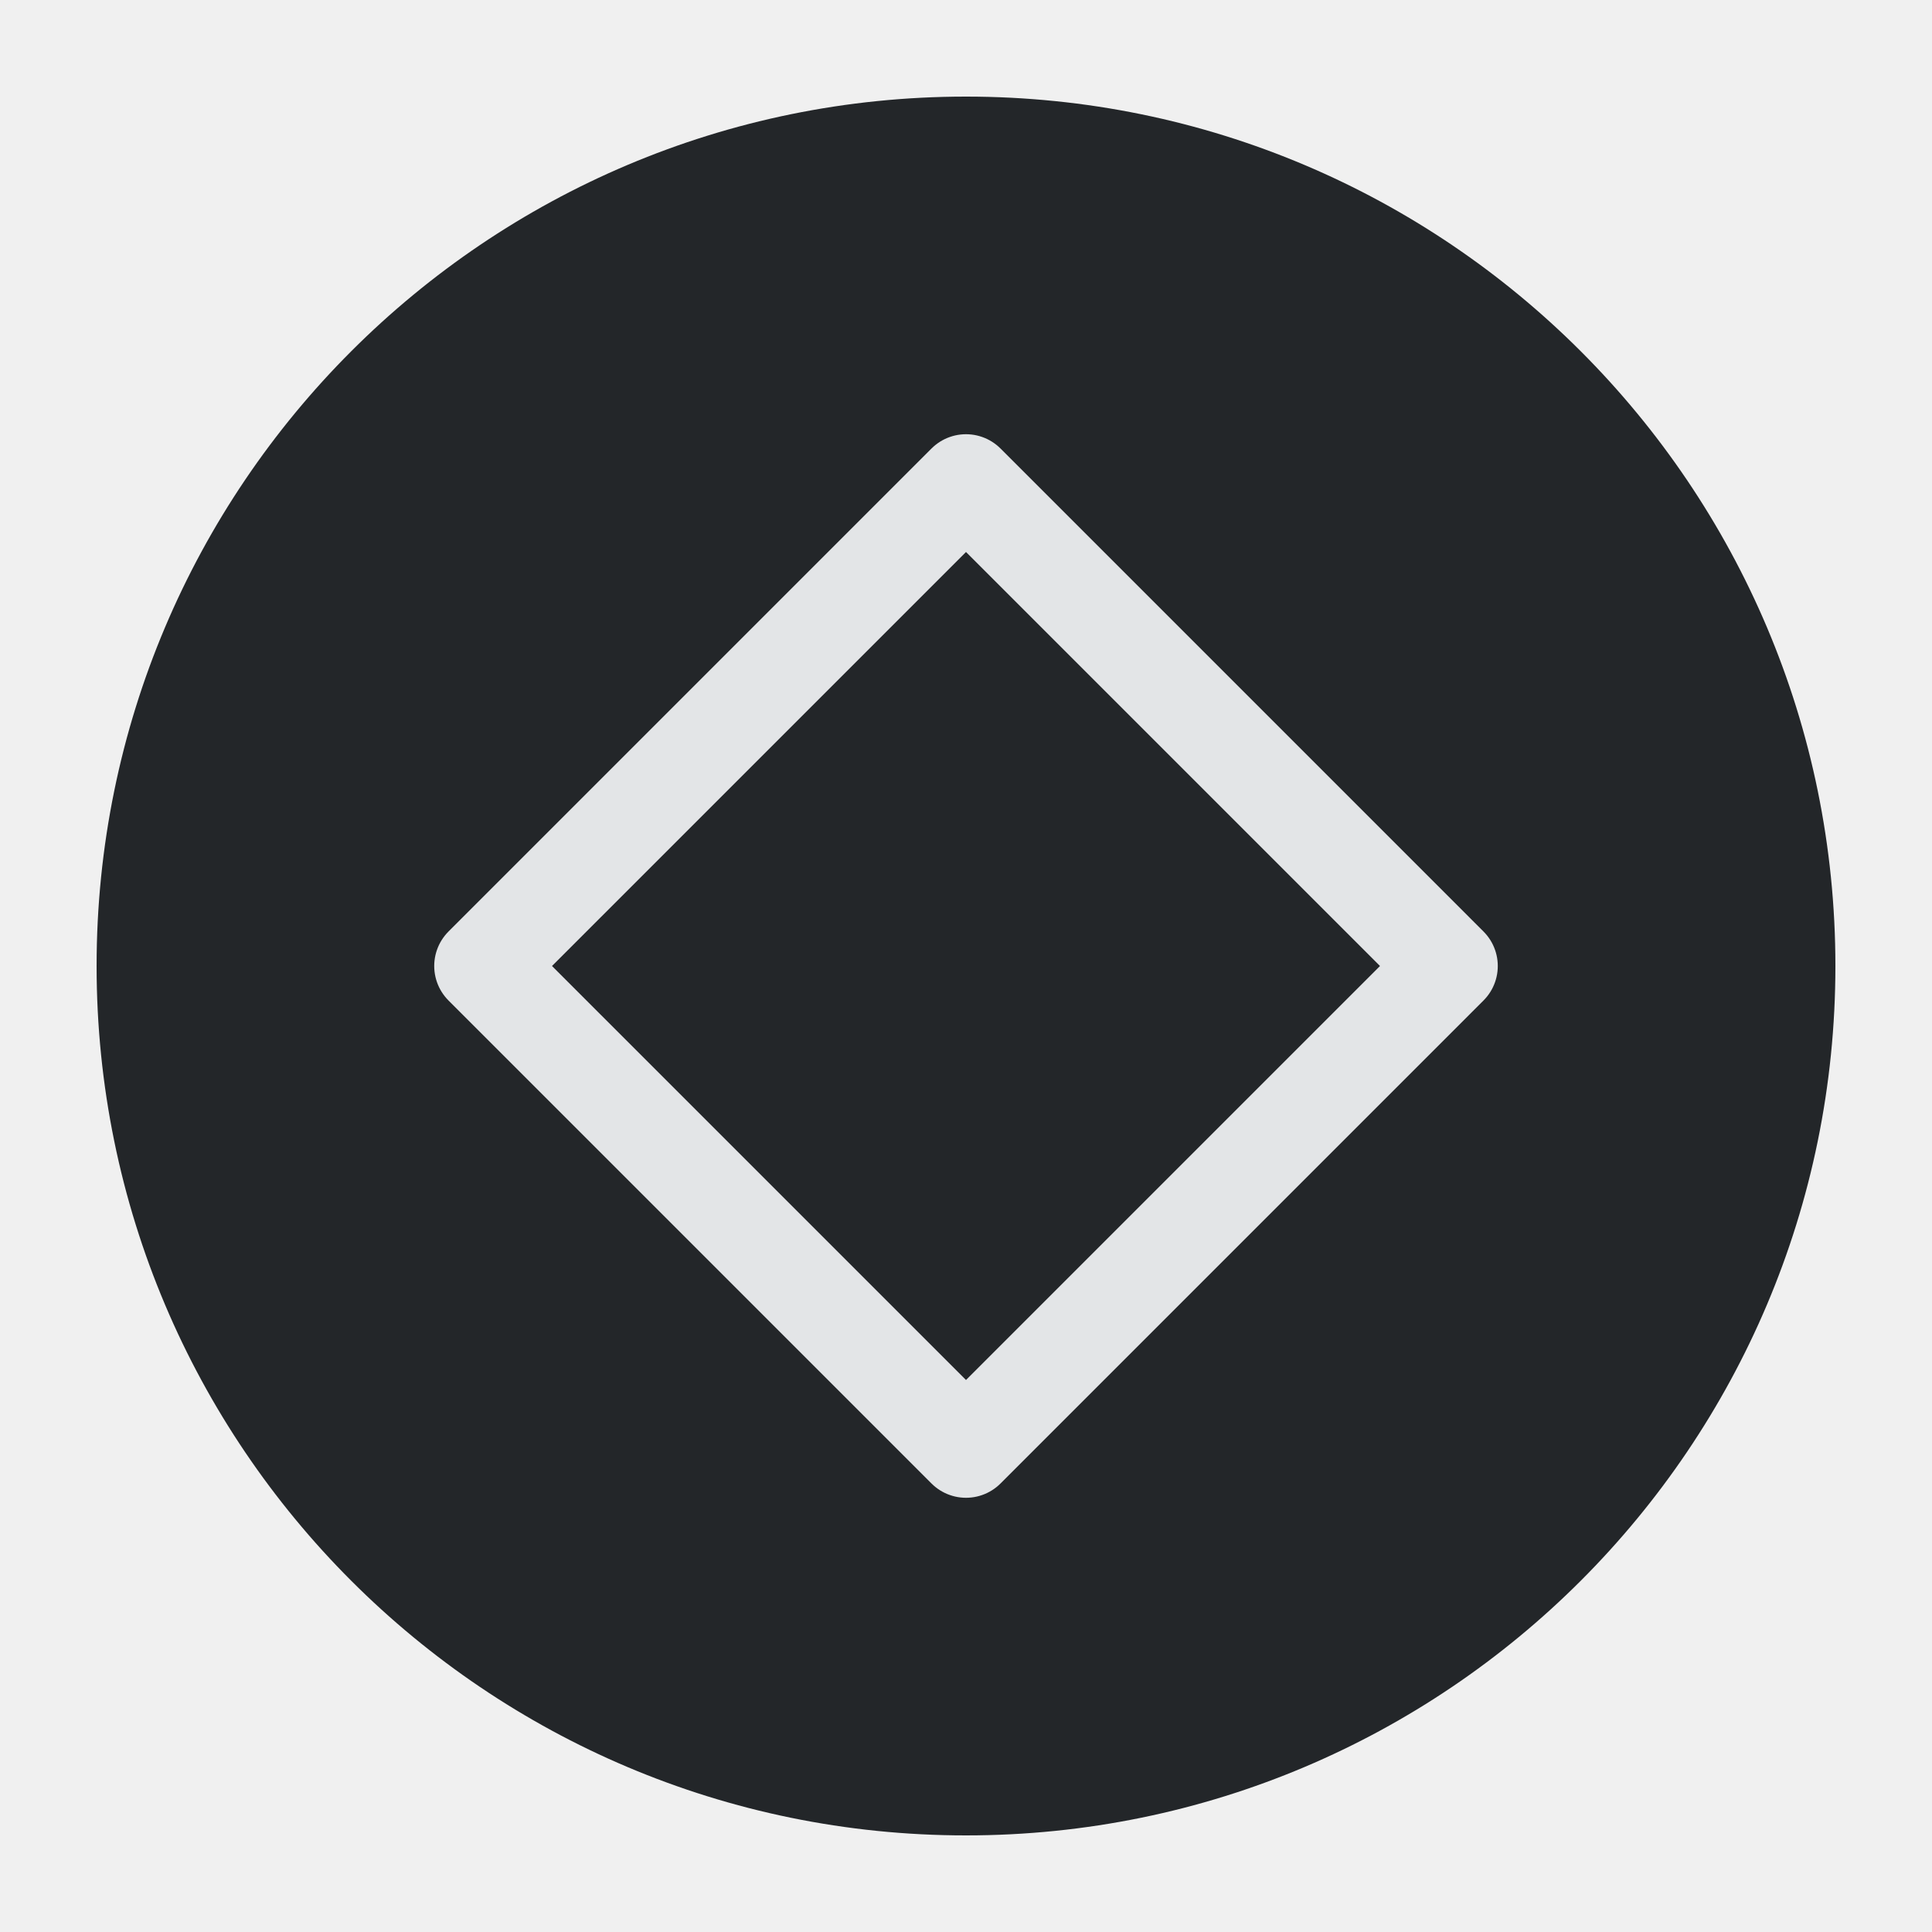
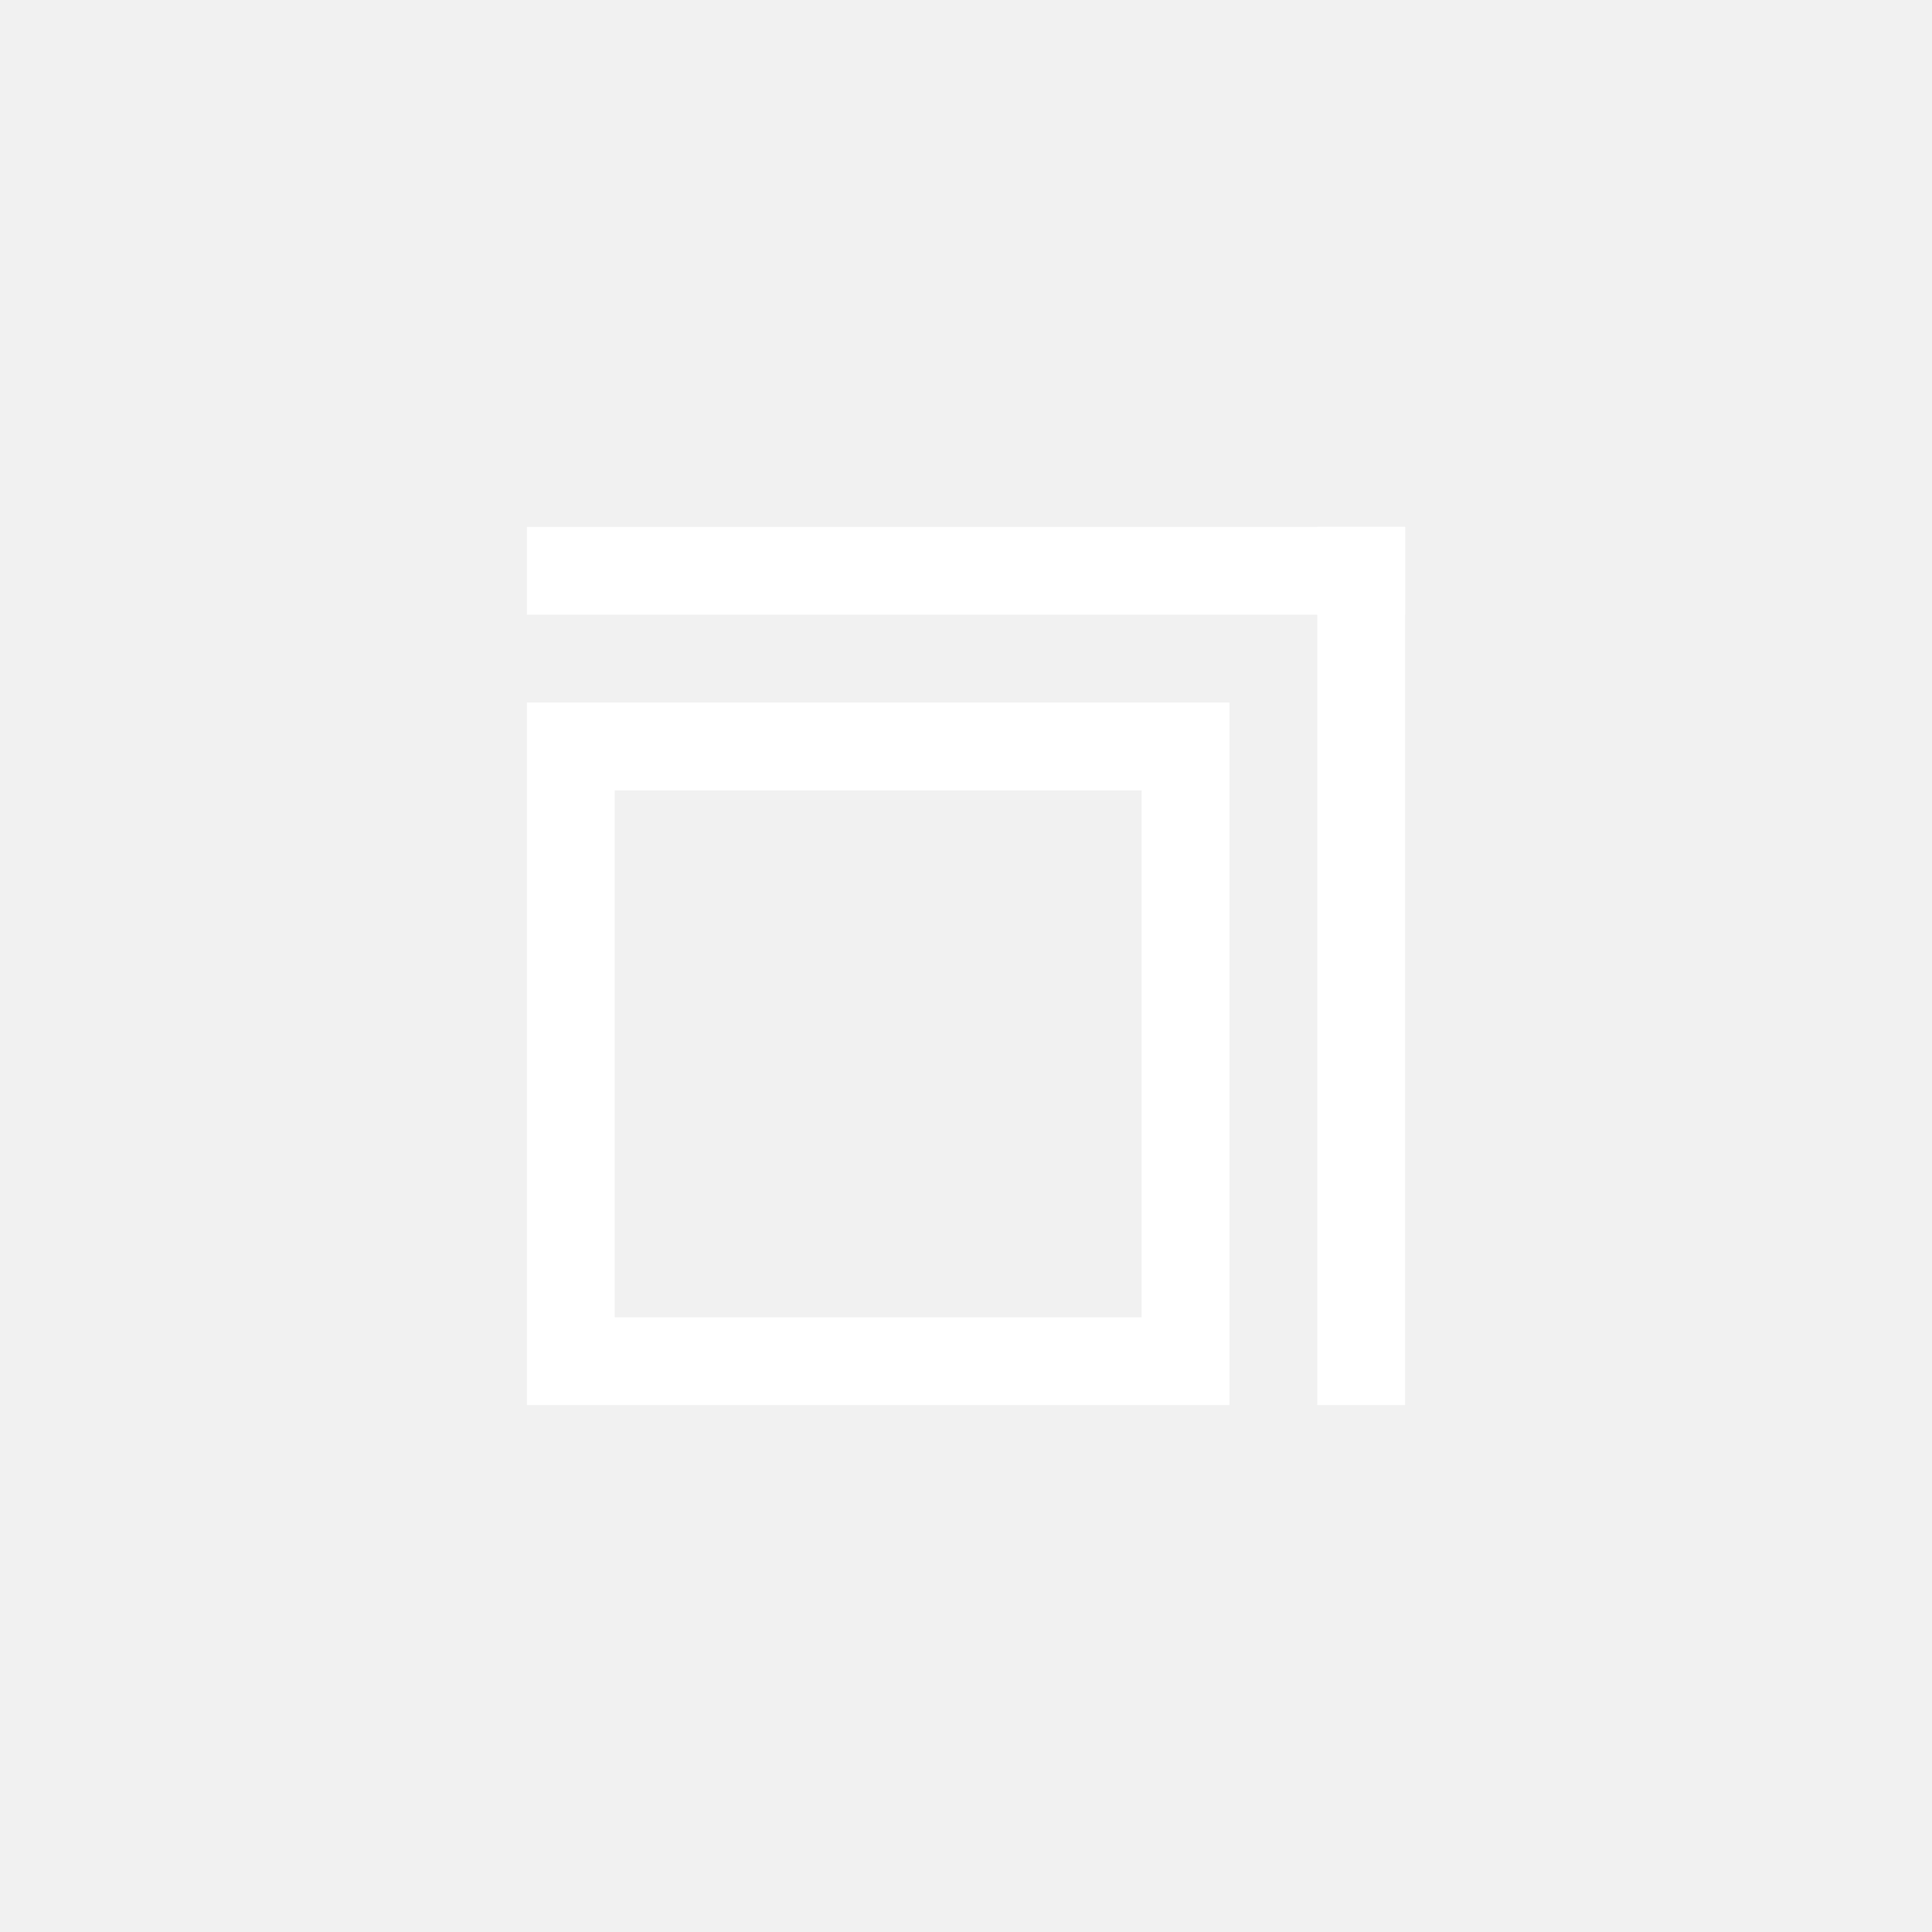
<svg xmlns="http://www.w3.org/2000/svg" viewBox="0 0 50 50" version="1.2" baseProfile="tiny">
  <defs>
</defs>
  <g fill="none" stroke="black" stroke-width="1" fill-rule="evenodd" stroke-linecap="square" stroke-linejoin="bevel">
-     <g fill="#232629" fill-opacity="1" stroke="none" transform="matrix(2.5,0,0,2.5,2.5,2.5)" font-family="Noto Sans" font-size="10" font-weight="400" font-style="normal">
-       <circle cx="9" cy="9" r="9" />
+     <g fill="none" stroke="none" transform="matrix(2.27273,0,0,2.27273,52.2727,-68.1818)" font-family="Noto Sans" font-size="10" font-weight="400" font-style="normal">
+       <rect x="-23" y="30" width="22" height="22" />
    </g>
-     <g fill="none" stroke="#e3e5e7" stroke-opacity="1" stroke-width="1.01" stroke-linecap="round" stroke-linejoin="round" transform="matrix(2.5,0,0,2.5,2.5,2.5)" font-family="Noto Sans" font-size="10" font-weight="400" font-style="normal">
-       <path vector-effect="none" fill-rule="evenodd" d="M4,9 L9,4 L14,9 L9,14 L4,9" />
+     <g fill="#ffffff" fill-opacity="1" stroke="none" transform="matrix(2.27273,0,0,2.27273,52.2727,-68.1818)" font-family="Noto Sans" font-size="10" font-weight="400" font-style="normal" opacity="0.1">
+       <rect x="-23" y="30" width="22" height="22" />
+     </g>
+     <g fill="#ffffff" fill-opacity="1" stroke="none" transform="matrix(2.27273,0,0,2.27273,52.2727,0)" font-family="Noto Sans" font-size="10" font-weight="400" font-style="normal">
+       <path vector-effect="none" fill-rule="nonzero" d="M-17,8 L-17,16 L-9,16 L-9,8 L-17,8 M-16,9 L-10,9 L-10,15 L-16,15 L-16,9" />
+     </g>
+     <g fill="#ffffff" fill-opacity="1" stroke="none" transform="matrix(2.27273,0,0,2.27273,52.2727,0)" font-family="Noto Sans" font-size="10" font-weight="400" font-style="normal">
+       <rect x="-17" y="6" width="10" height="1" />
+     </g>
+     <g fill="#ffffff" fill-opacity="1" stroke="none" transform="matrix(0,-2.27273,2.27273,0,52.2727,0)" font-family="Noto Sans" font-size="10" font-weight="400" font-style="normal">
+       <rect x="-16" y="-8" width="10" height="1" />
    </g>
    <g fill="none" stroke="#000000" stroke-opacity="1" stroke-width="1" stroke-linecap="square" stroke-linejoin="bevel" transform="matrix(1,0,0,1,0,0)" font-family="Noto Sans" font-size="10" font-weight="400" font-style="normal">
</g>
  </g>
</svg>
